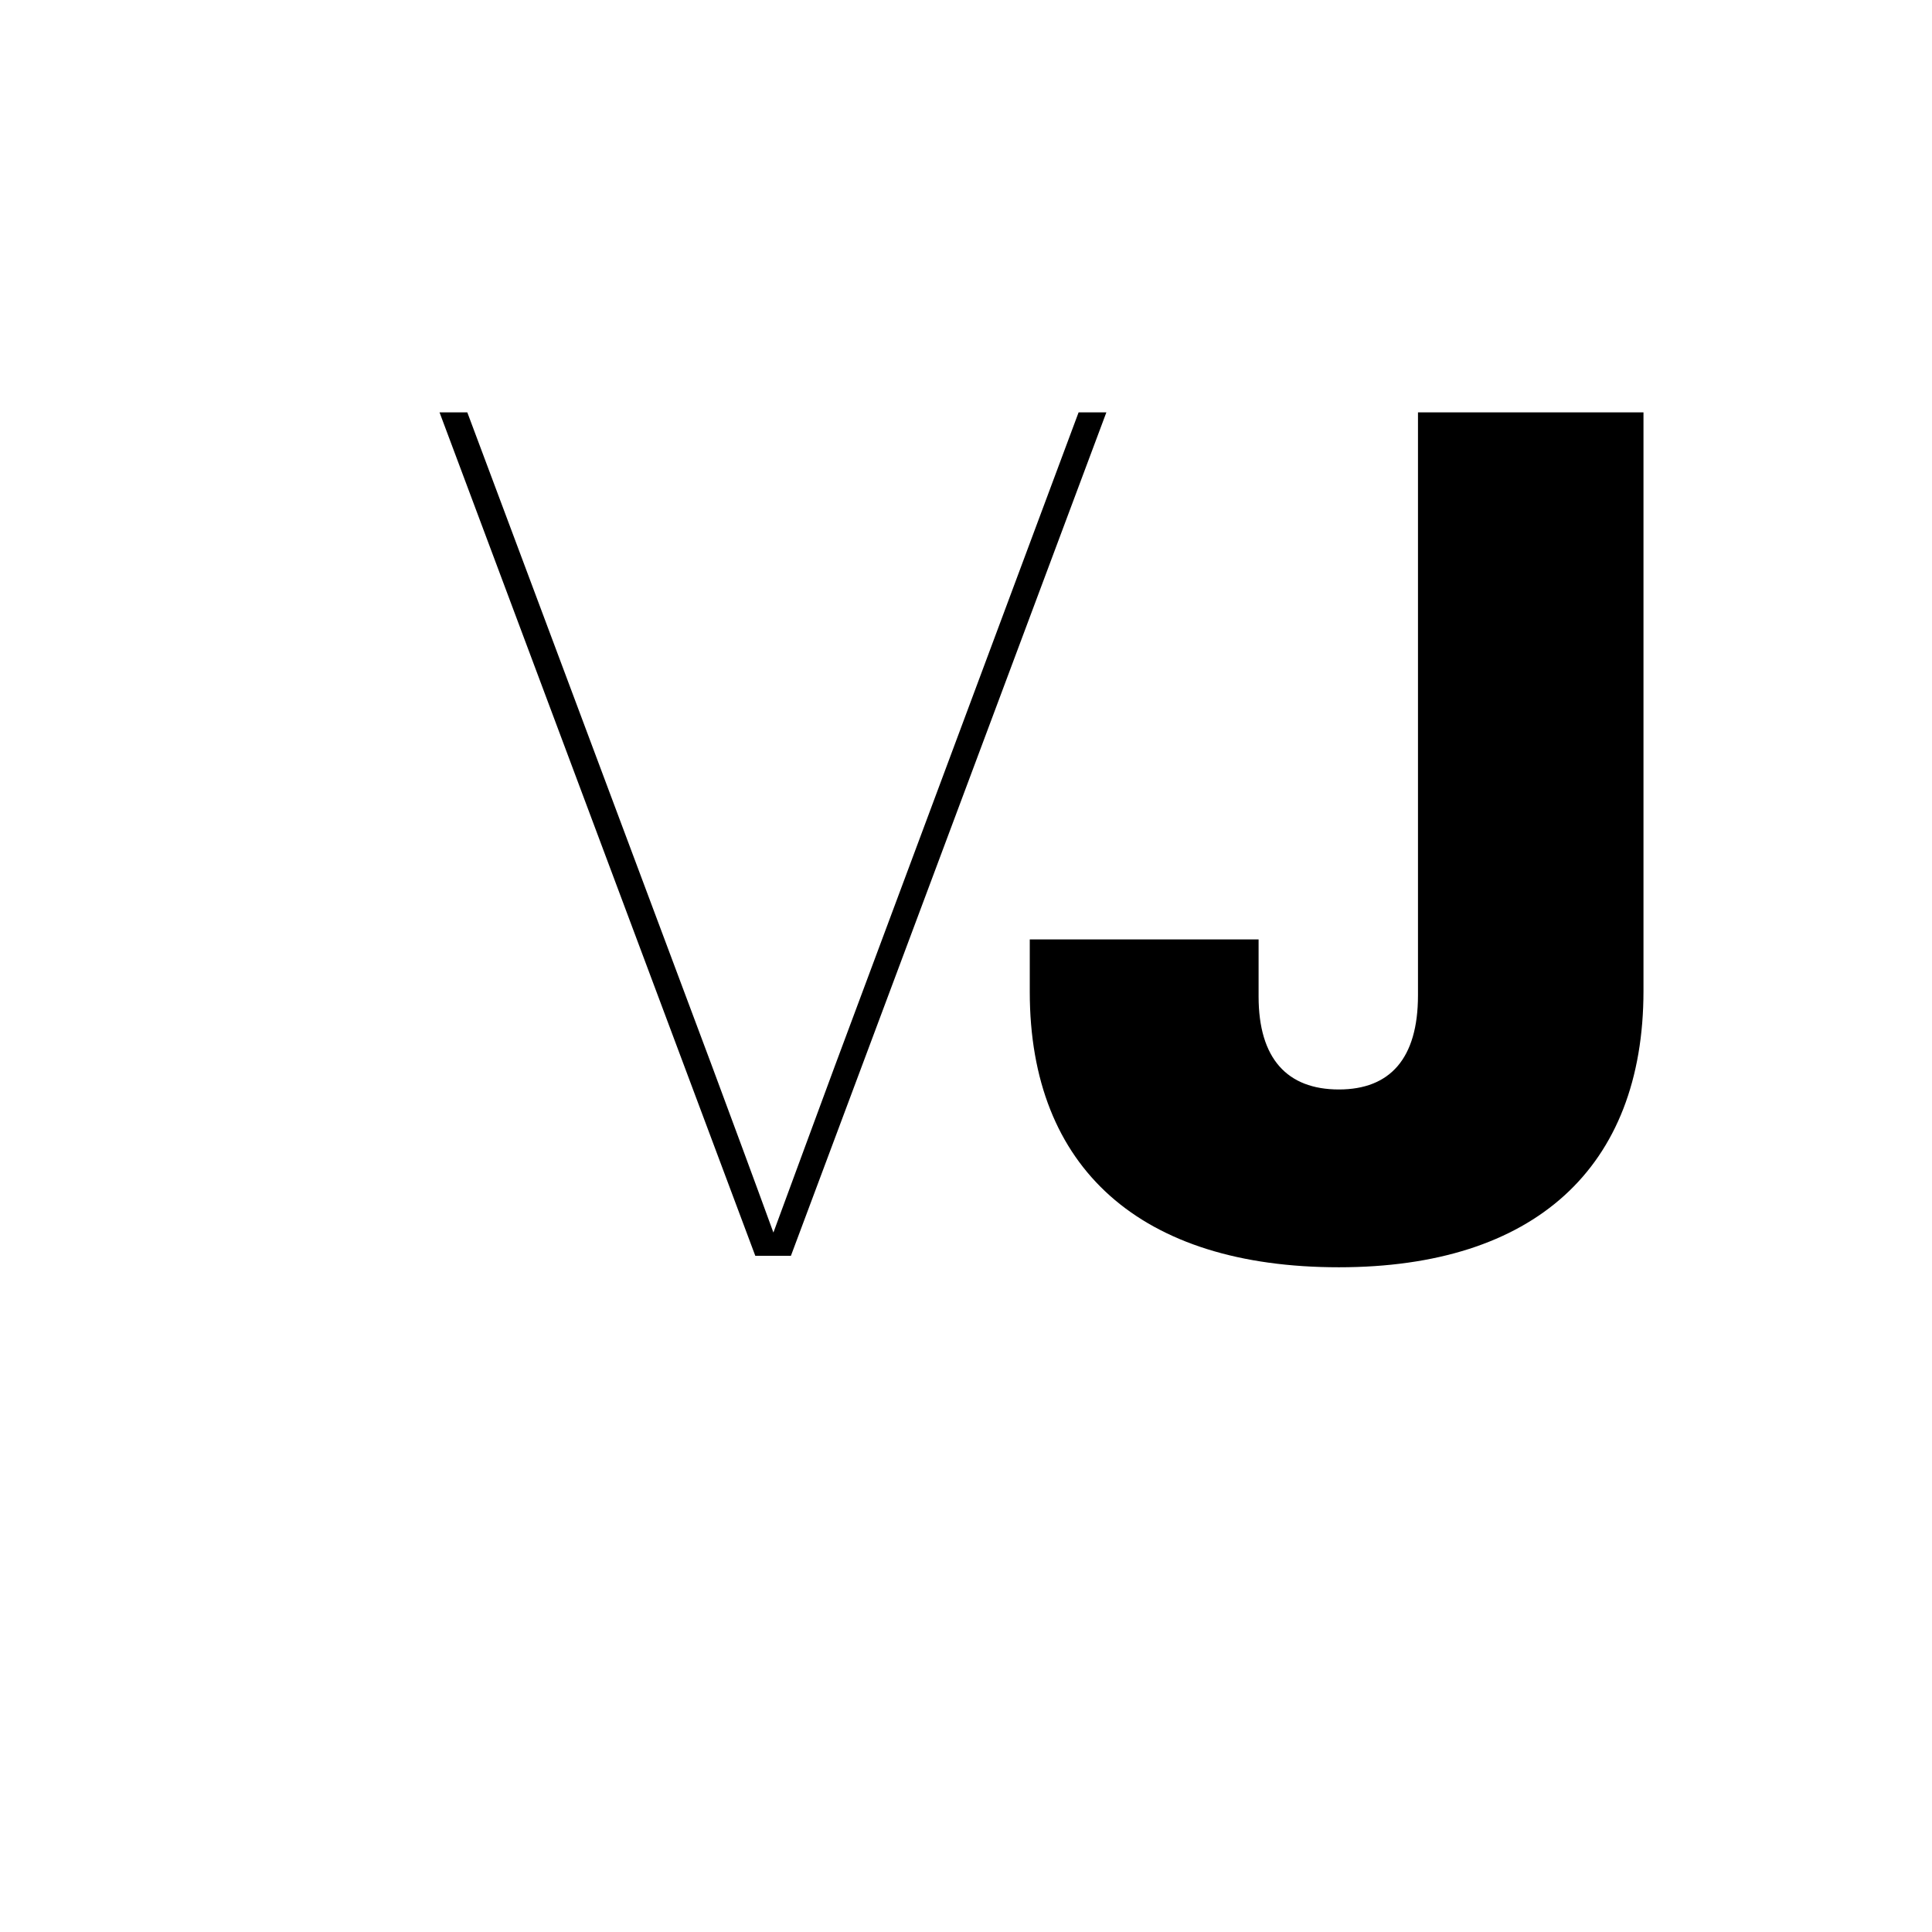
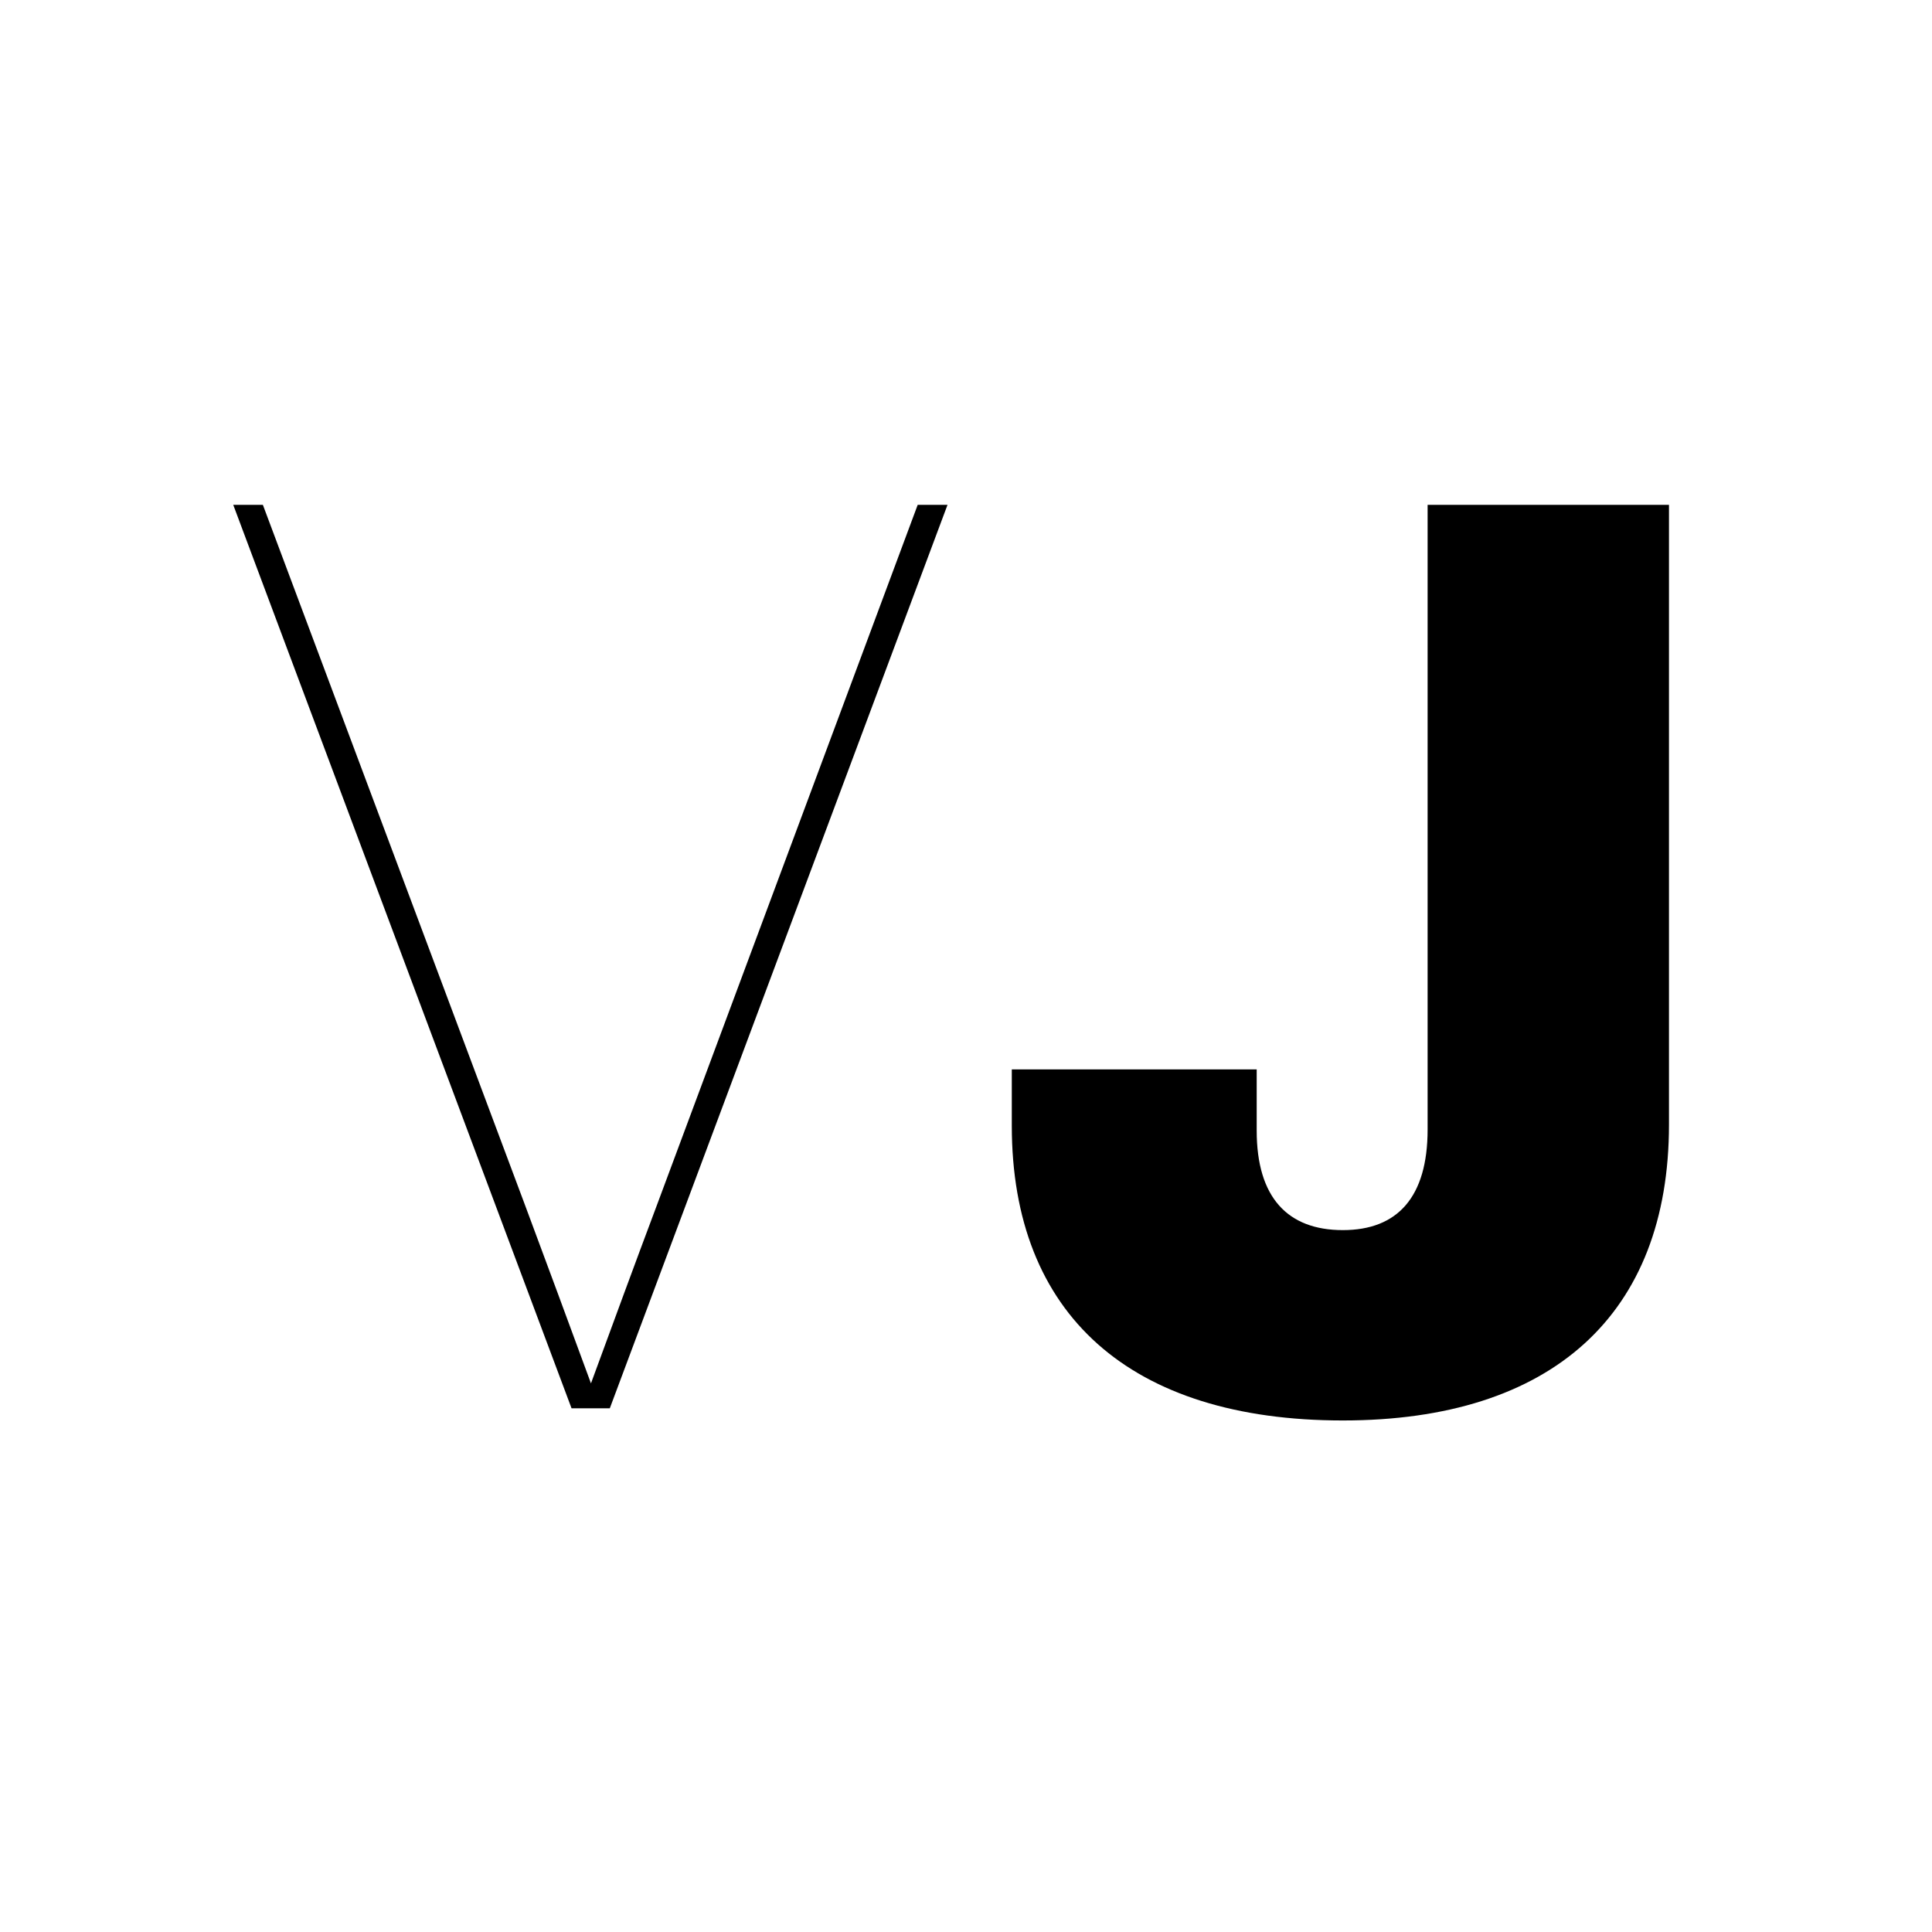
- <svg xmlns="http://www.w3.org/2000/svg" viewBox="0 0 100 100" width="100" height="100">
-   <style>
-     .thin { font-family: 'Inter', sans-serif; font-weight: 100; }
-     .bold { font-family: 'Inter', sans-serif; font-weight: 900; }
-     text { fill: currentColor; }
-   </style>
-   <text x="40" y="65" text-anchor="middle" class="thin" font-size="60">V</text>
-   <text x="70" y="65" text-anchor="middle" class="bold" font-size="60">J</text>
+ <svg xmlns="http://www.w3.org/2000/svg" xmlns:xlink="http://www.w3.org/1999/xlink" viewBox="0 0 100 100" width="100" height="100" role="img" aria-label="Vivek Joshy">
+   <g transform="translate(10.000 26.118) scale(0.65005)" fill="currentColor">
+     <defs>
+       <g>
+         <g id="glyph-0-0">
+           <path d="M 30.125 0 L 33.172 0 L 60.062 -71.938 L 57.688 -71.938 L 36.938 -16.219 C 35.141 -11.438 33.406 -6.703 31.672 -1.984 C 29.938 -6.703 28.188 -11.438 26.406 -16.219 L 5.547 -71.938 L 3.188 -71.938 Z M 30.125 0 " />
+         </g>
+         <g id="glyph-1-0">
+           <path d="M 28.297 0.969 C 44.953 0.969 54.266 -7.484 54.266 -22.594 L 54.266 -71.938 L 35.047 -71.938 L 35.047 -22.203 C 35.047 -16.797 32.641 -14.188 28.297 -14.188 C 23.891 -14.188 21.438 -16.797 21.438 -22.109 L 21.438 -26.984 L 1.938 -26.984 L 1.938 -22.5 C 1.938 -7.438 11.391 0.969 28.297 0.969 Z M 28.297 0.969 " />
+         </g>
+       </g>
+       <clipPath id="clip-0">
+         <path clip-rule="nonzero" d="M 3 0.02 L 61 0.02 L 61 72 L 3 72 Z M 3 0.02 " />
+       </clipPath>
+       <clipPath id="clip-1">
+         <path clip-rule="nonzero" d="M 65 0.02 L 118 0.02 L 118 72.945 L 65 72.945 Z M 65 0.02 " />
+       </clipPath>
+     </defs>
+     <g clip-path="url(#clip-0)">
+       <g fill="rgb(0%, 0%, 0%)" fill-opacity="1">
+         <use xlink:href="#glyph-0-0" x="-0" y="71.956" />
+       </g>
+     </g>
+     <g clip-path="url(#clip-1)">
+       <g fill="rgb(0%, 0%, 0%)" fill-opacity="1">
+         <use xlink:href="#glyph-1-0" x="63.242" y="71.956" />
+       </g>
+     </g>
+   </g>
</svg>
